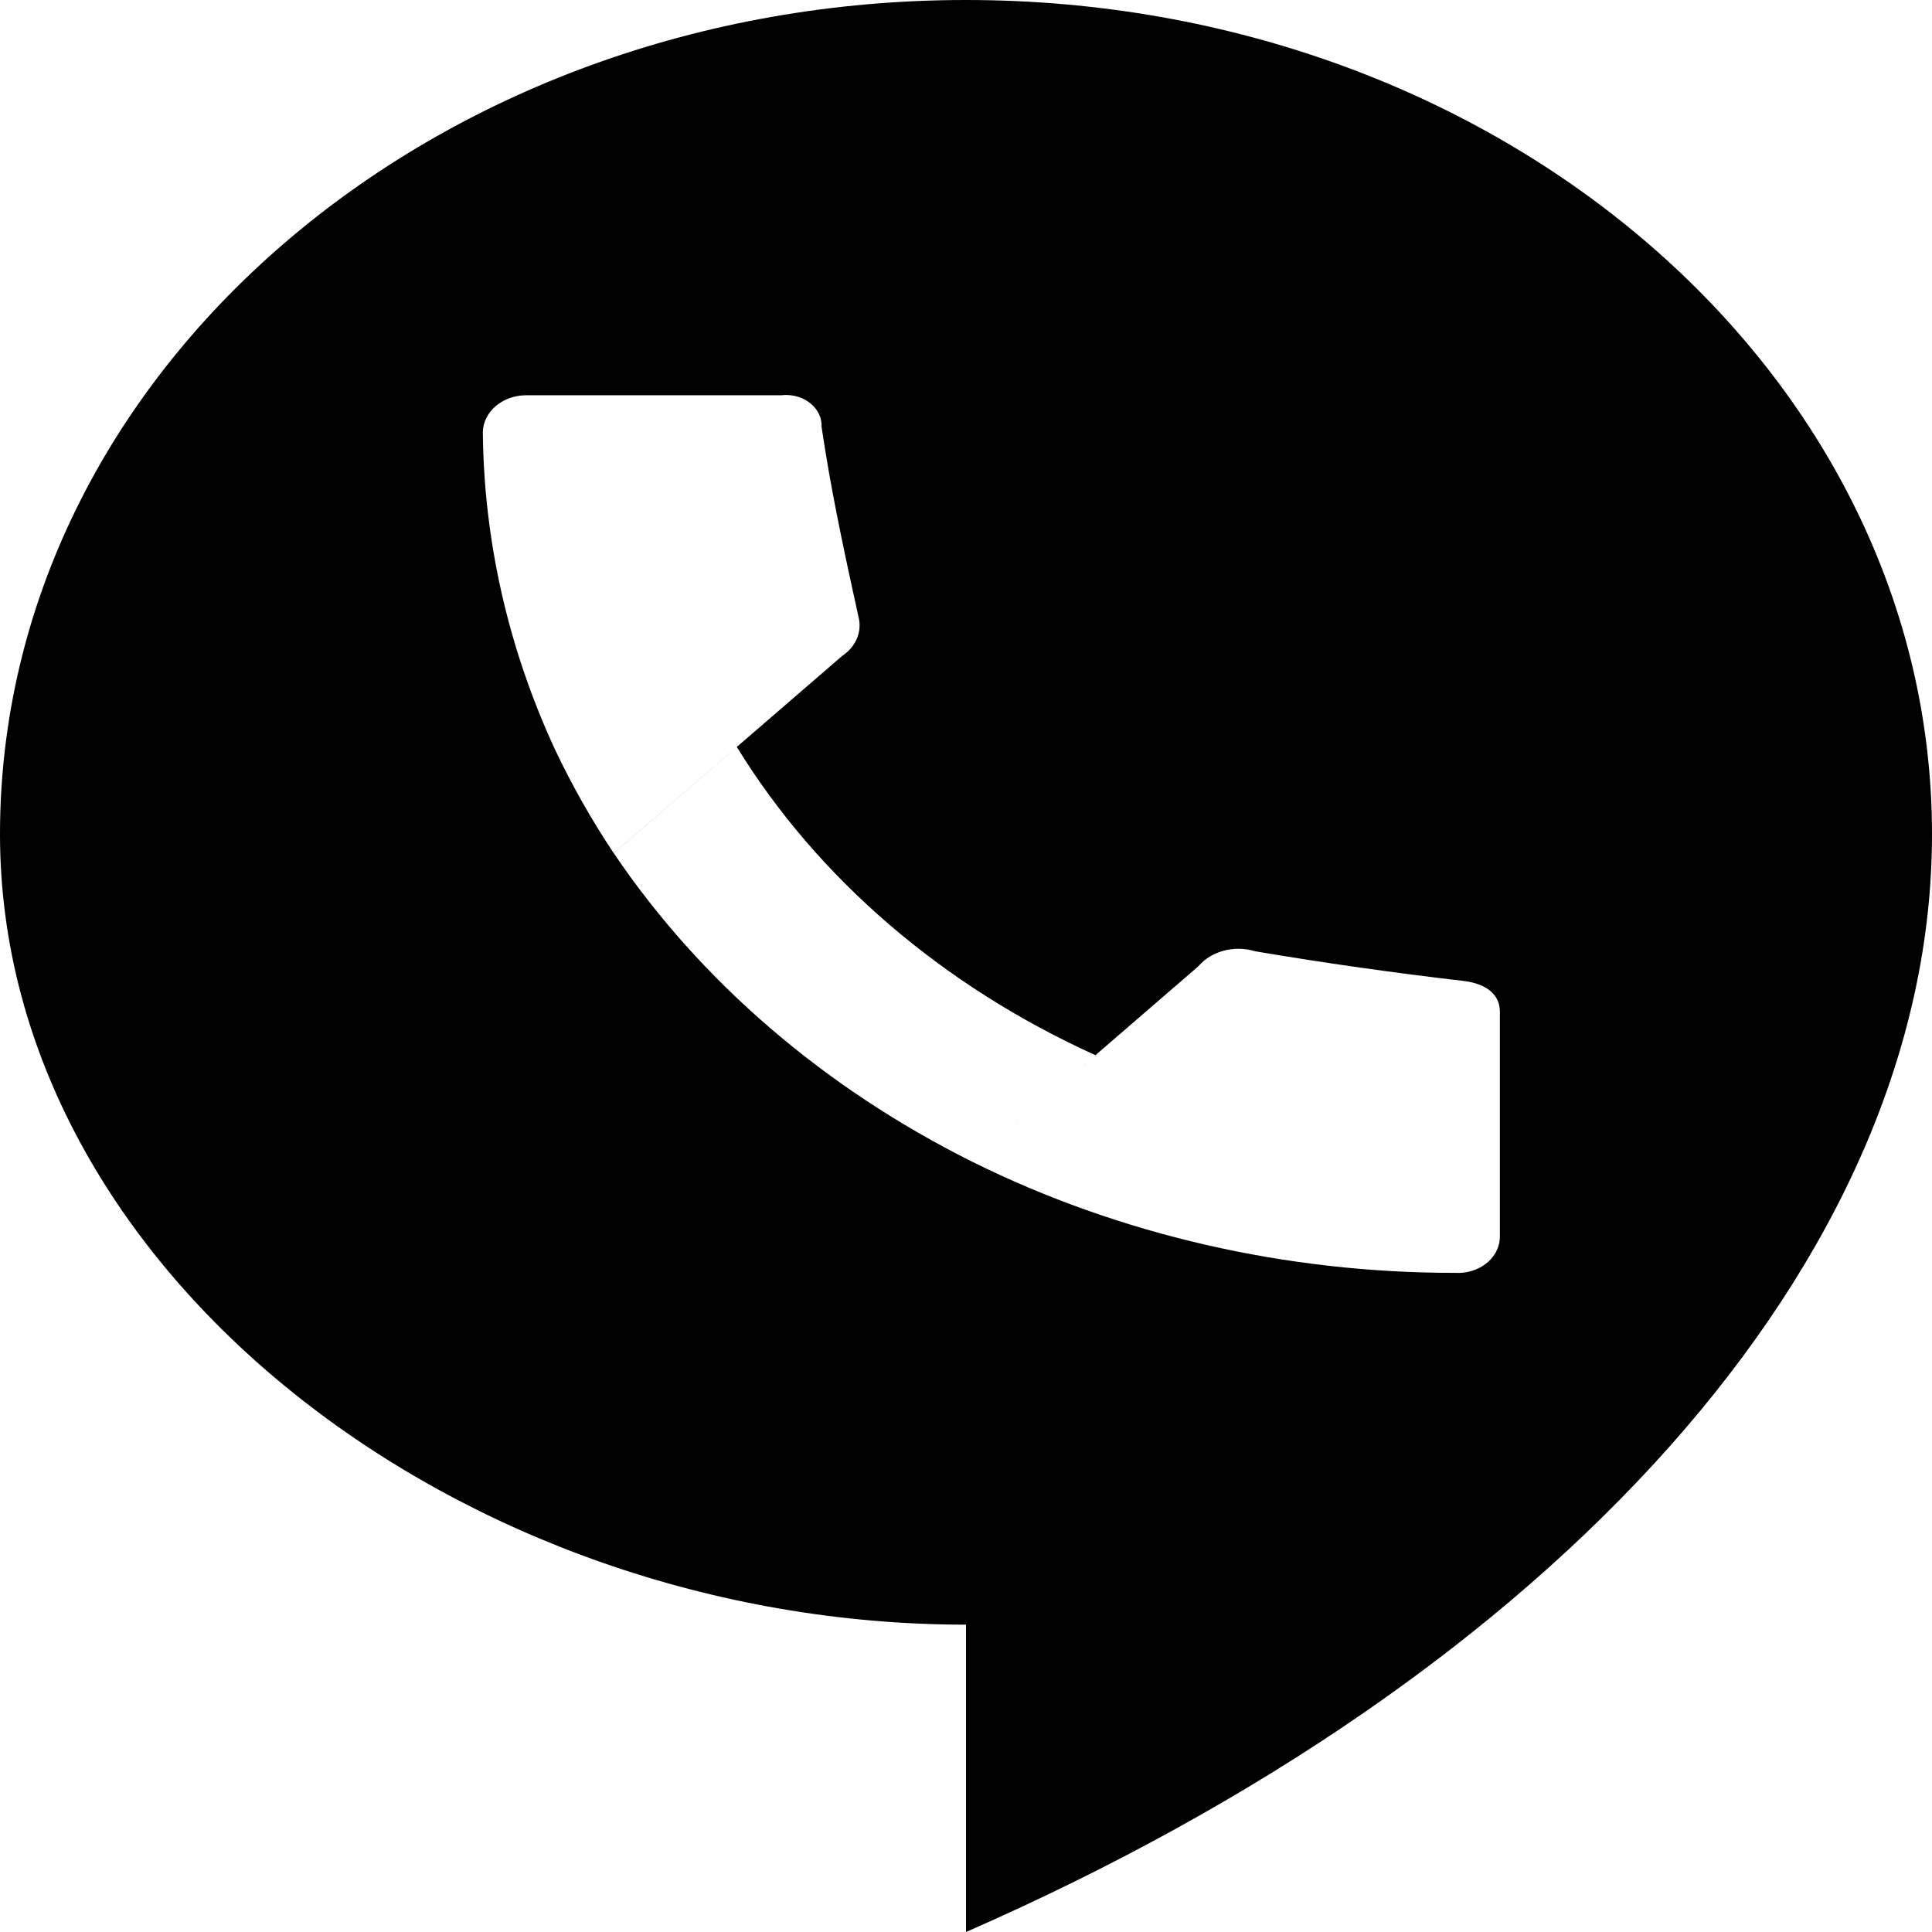
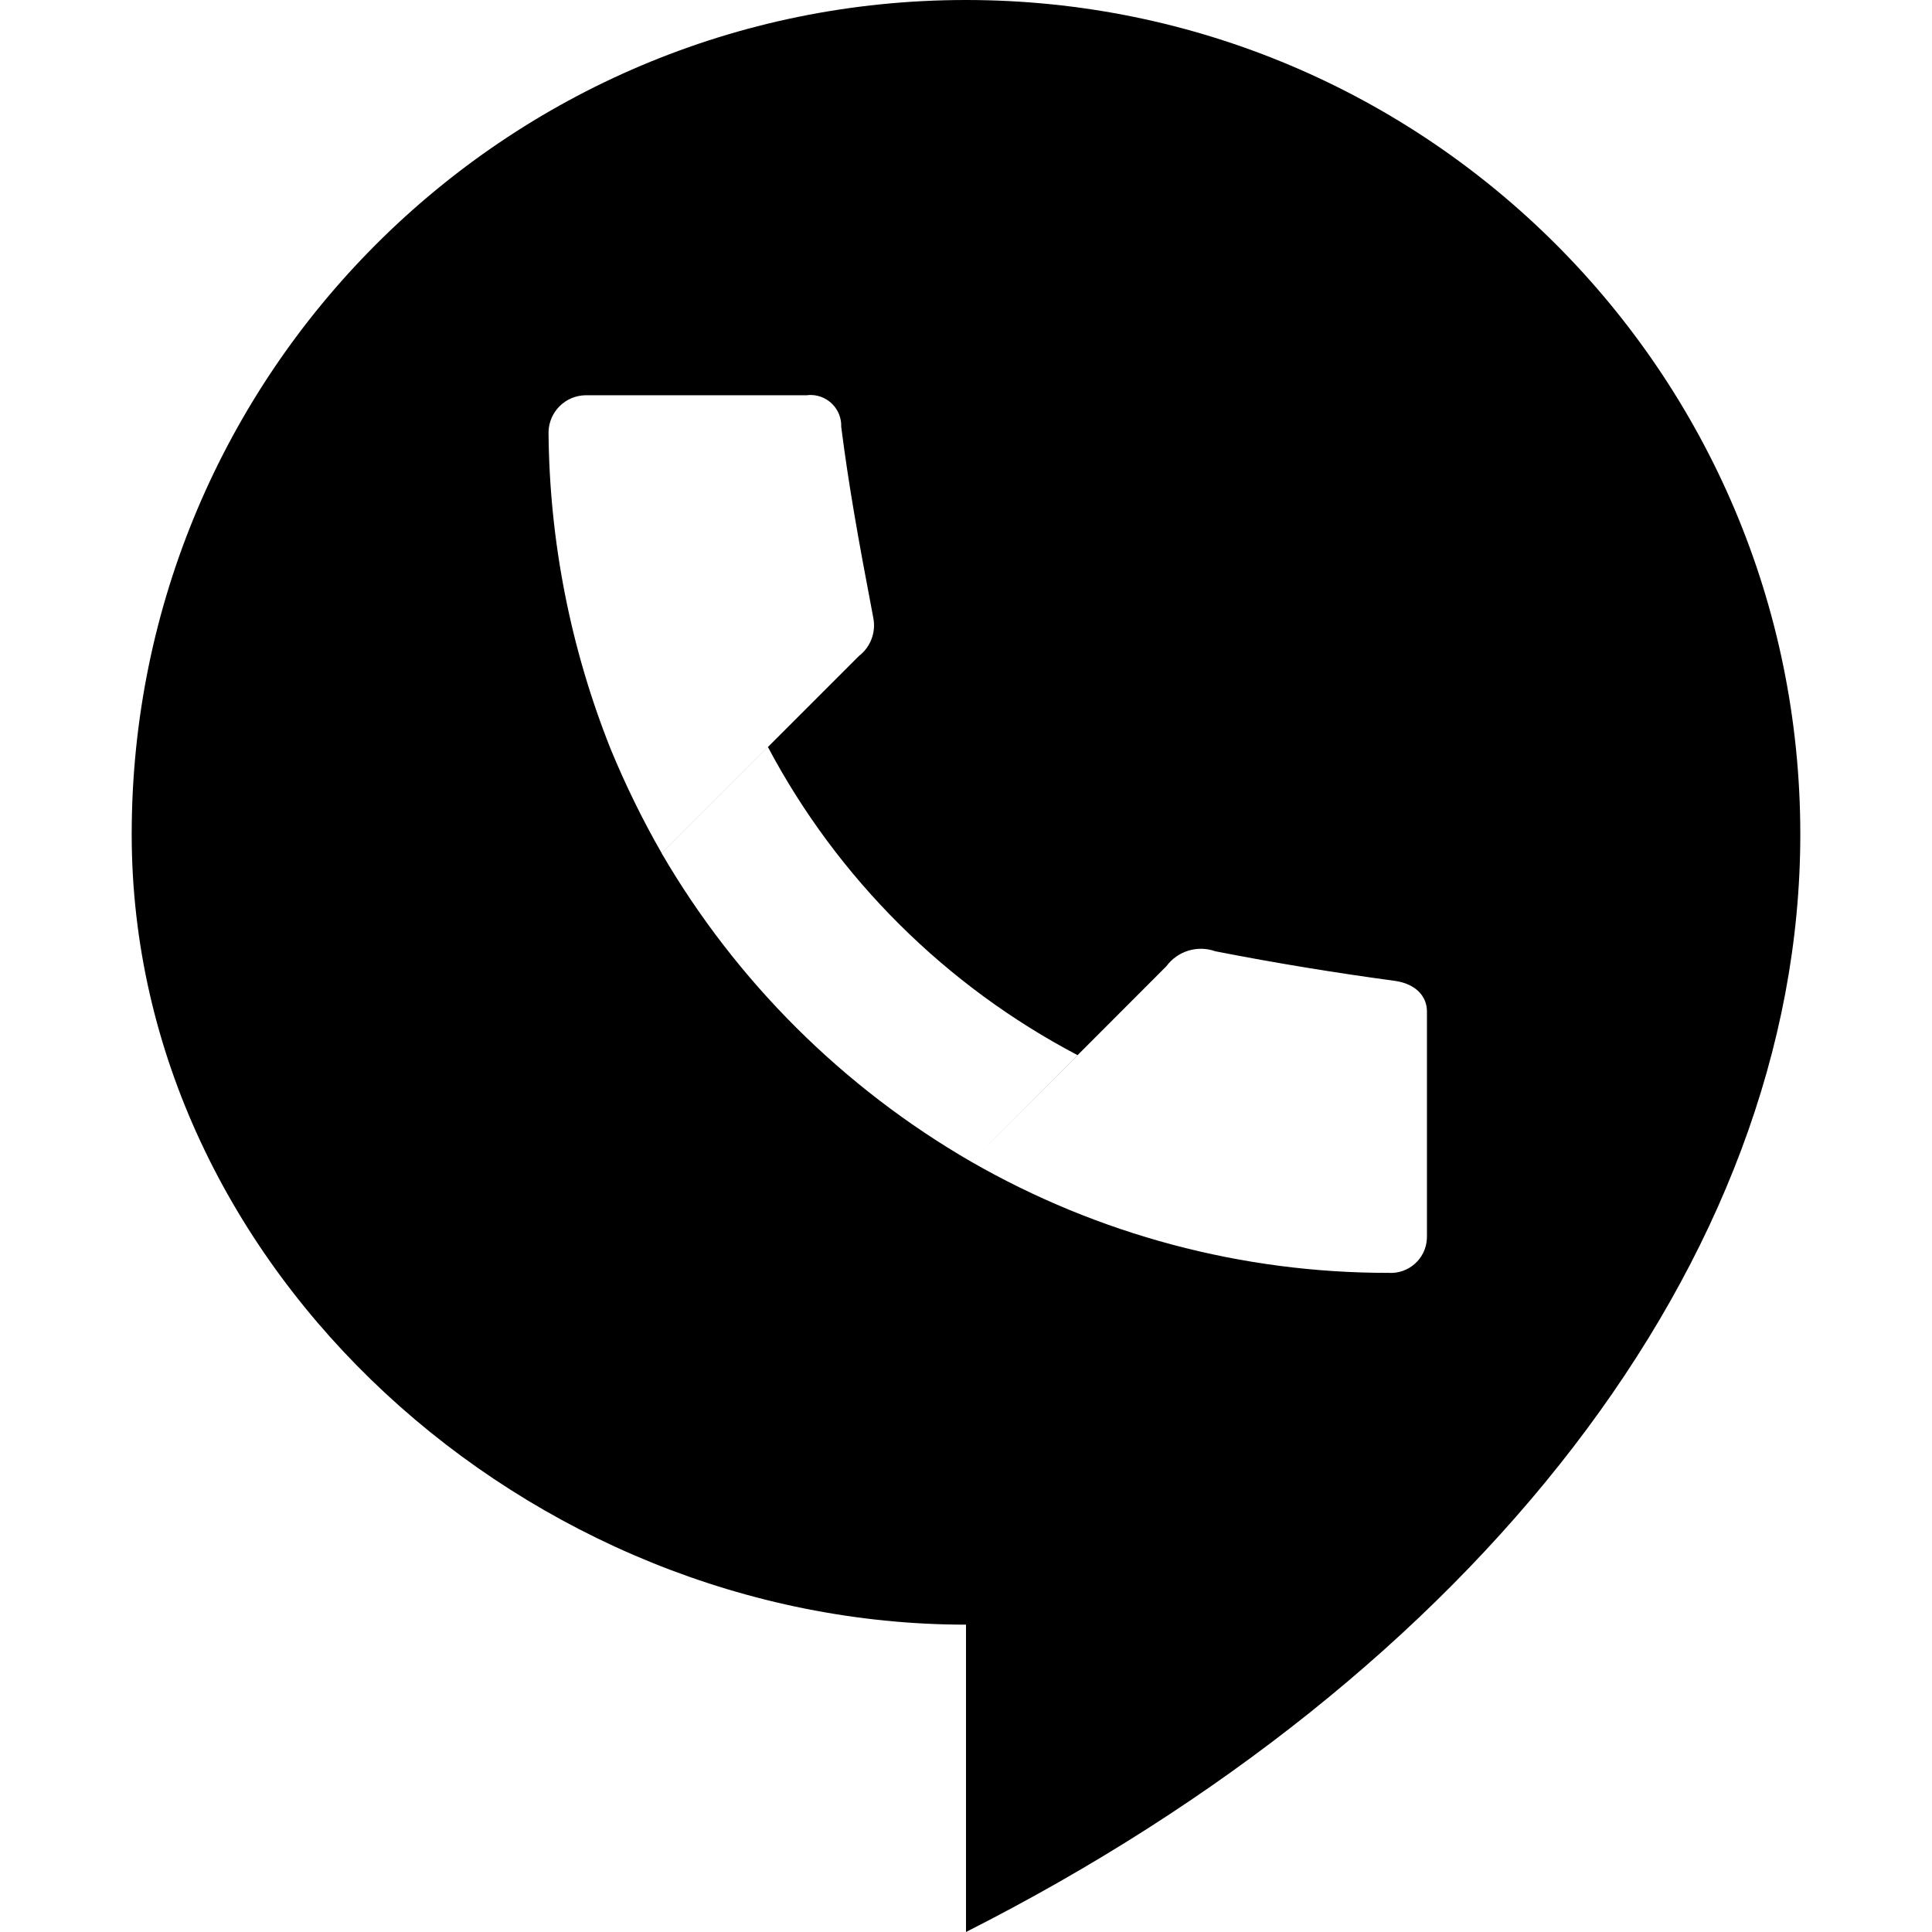
<svg xmlns="http://www.w3.org/2000/svg" viewBox="0 0 24 24">
-   <path fill="currentColor" fill-rule="evenodd" d="M24 10.364c0 -5.724 -5.373 -10.364 -12 -10.364S0 4.64 0 10.364c0 5.427 5.732 9.818 12 9.818v3.818C19.295 20.809 24 15.668 24 10.364zM7.624 10.599l2.838 -2.451c0.168 -0.112 0.247 -0.296 0.205 -0.475c-0.221 -1.002 -0.352 -1.637 -0.461 -2.37c0.009 -0.211 -0.181 -0.388 -0.425 -0.396c-0.024 -0.001 -0.048 0 -0.071 0.003H6.529c-0.289 0.004 -0.524 0.205 -0.531 0.455c0.012 1.351 0.315 2.688 0.895 3.943C7.103 9.751 7.347 10.183 7.624 10.599zM9.153 9.279l-1.528 1.32c1.073 1.59 2.607 2.911 4.451 3.832l1.532 -1.323C11.71 12.248 10.157 10.913 9.153 9.279zM18.177 12.185c-0.842 -0.098 -1.698 -0.218 -2.586 -0.368c-0.257 -0.079 -0.544 -0.003 -0.705 0.187L12.076 14.431c1.826 0.906 3.896 1.383 6.002 1.381c0.287 0.016 0.534 -0.172 0.553 -0.42c0.001 -0.01 0.001 -0.021 0.001 -0.032V12.566C18.632 12.378 18.496 12.223 18.177 12.185z" />
+   <path fill="currentColor" fill-rule="evenodd" d="M22.364 10.364c0 -5.724 -4.640 -10.364 -10.364 -10.364S1.636 4.640 1.636 10.364c0 5.427 4.950 9.818 10.364 9.818v3.818C18.301 20.809 22.364 15.668 22.364 10.364zM8.220 10.599l2.451 -2.451c0.145 -0.112 0.213 -0.296 0.177 -0.475c-0.191 -1.002 -0.304 -1.637 -0.398 -2.370c0.008 -0.211 -0.157 -0.388 -0.367 -0.396c-0.021 -0.001 -0.041 0 -0.062 0.003H7.273c-0.250 0.004 -0.452 0.205 -0.459 0.455c0.010 1.351 0.272 2.688 0.773 3.943C7.770 9.751 7.981 10.183 8.220 10.599zM9.539 9.279l-1.320 1.320c0.926 1.590 2.252 2.911 3.845 3.832l1.323 -1.323C11.749 12.248 10.405 10.913 9.539 9.279zM17.331 12.185c-0.727 -0.098 -1.467 -0.218 -2.234 -0.368c-0.222 -0.079 -0.469 -0.003 -0.609 0.187L12.064 14.431c1.577 0.906 3.364 1.383 5.184 1.381c0.248 0.016 0.462 -0.172 0.477 -0.420c0.001 -0.010 0.001 -0.021 0.001 -0.032V12.566C17.727 12.378 17.589 12.223 17.331 12.185z" />
</svg>
